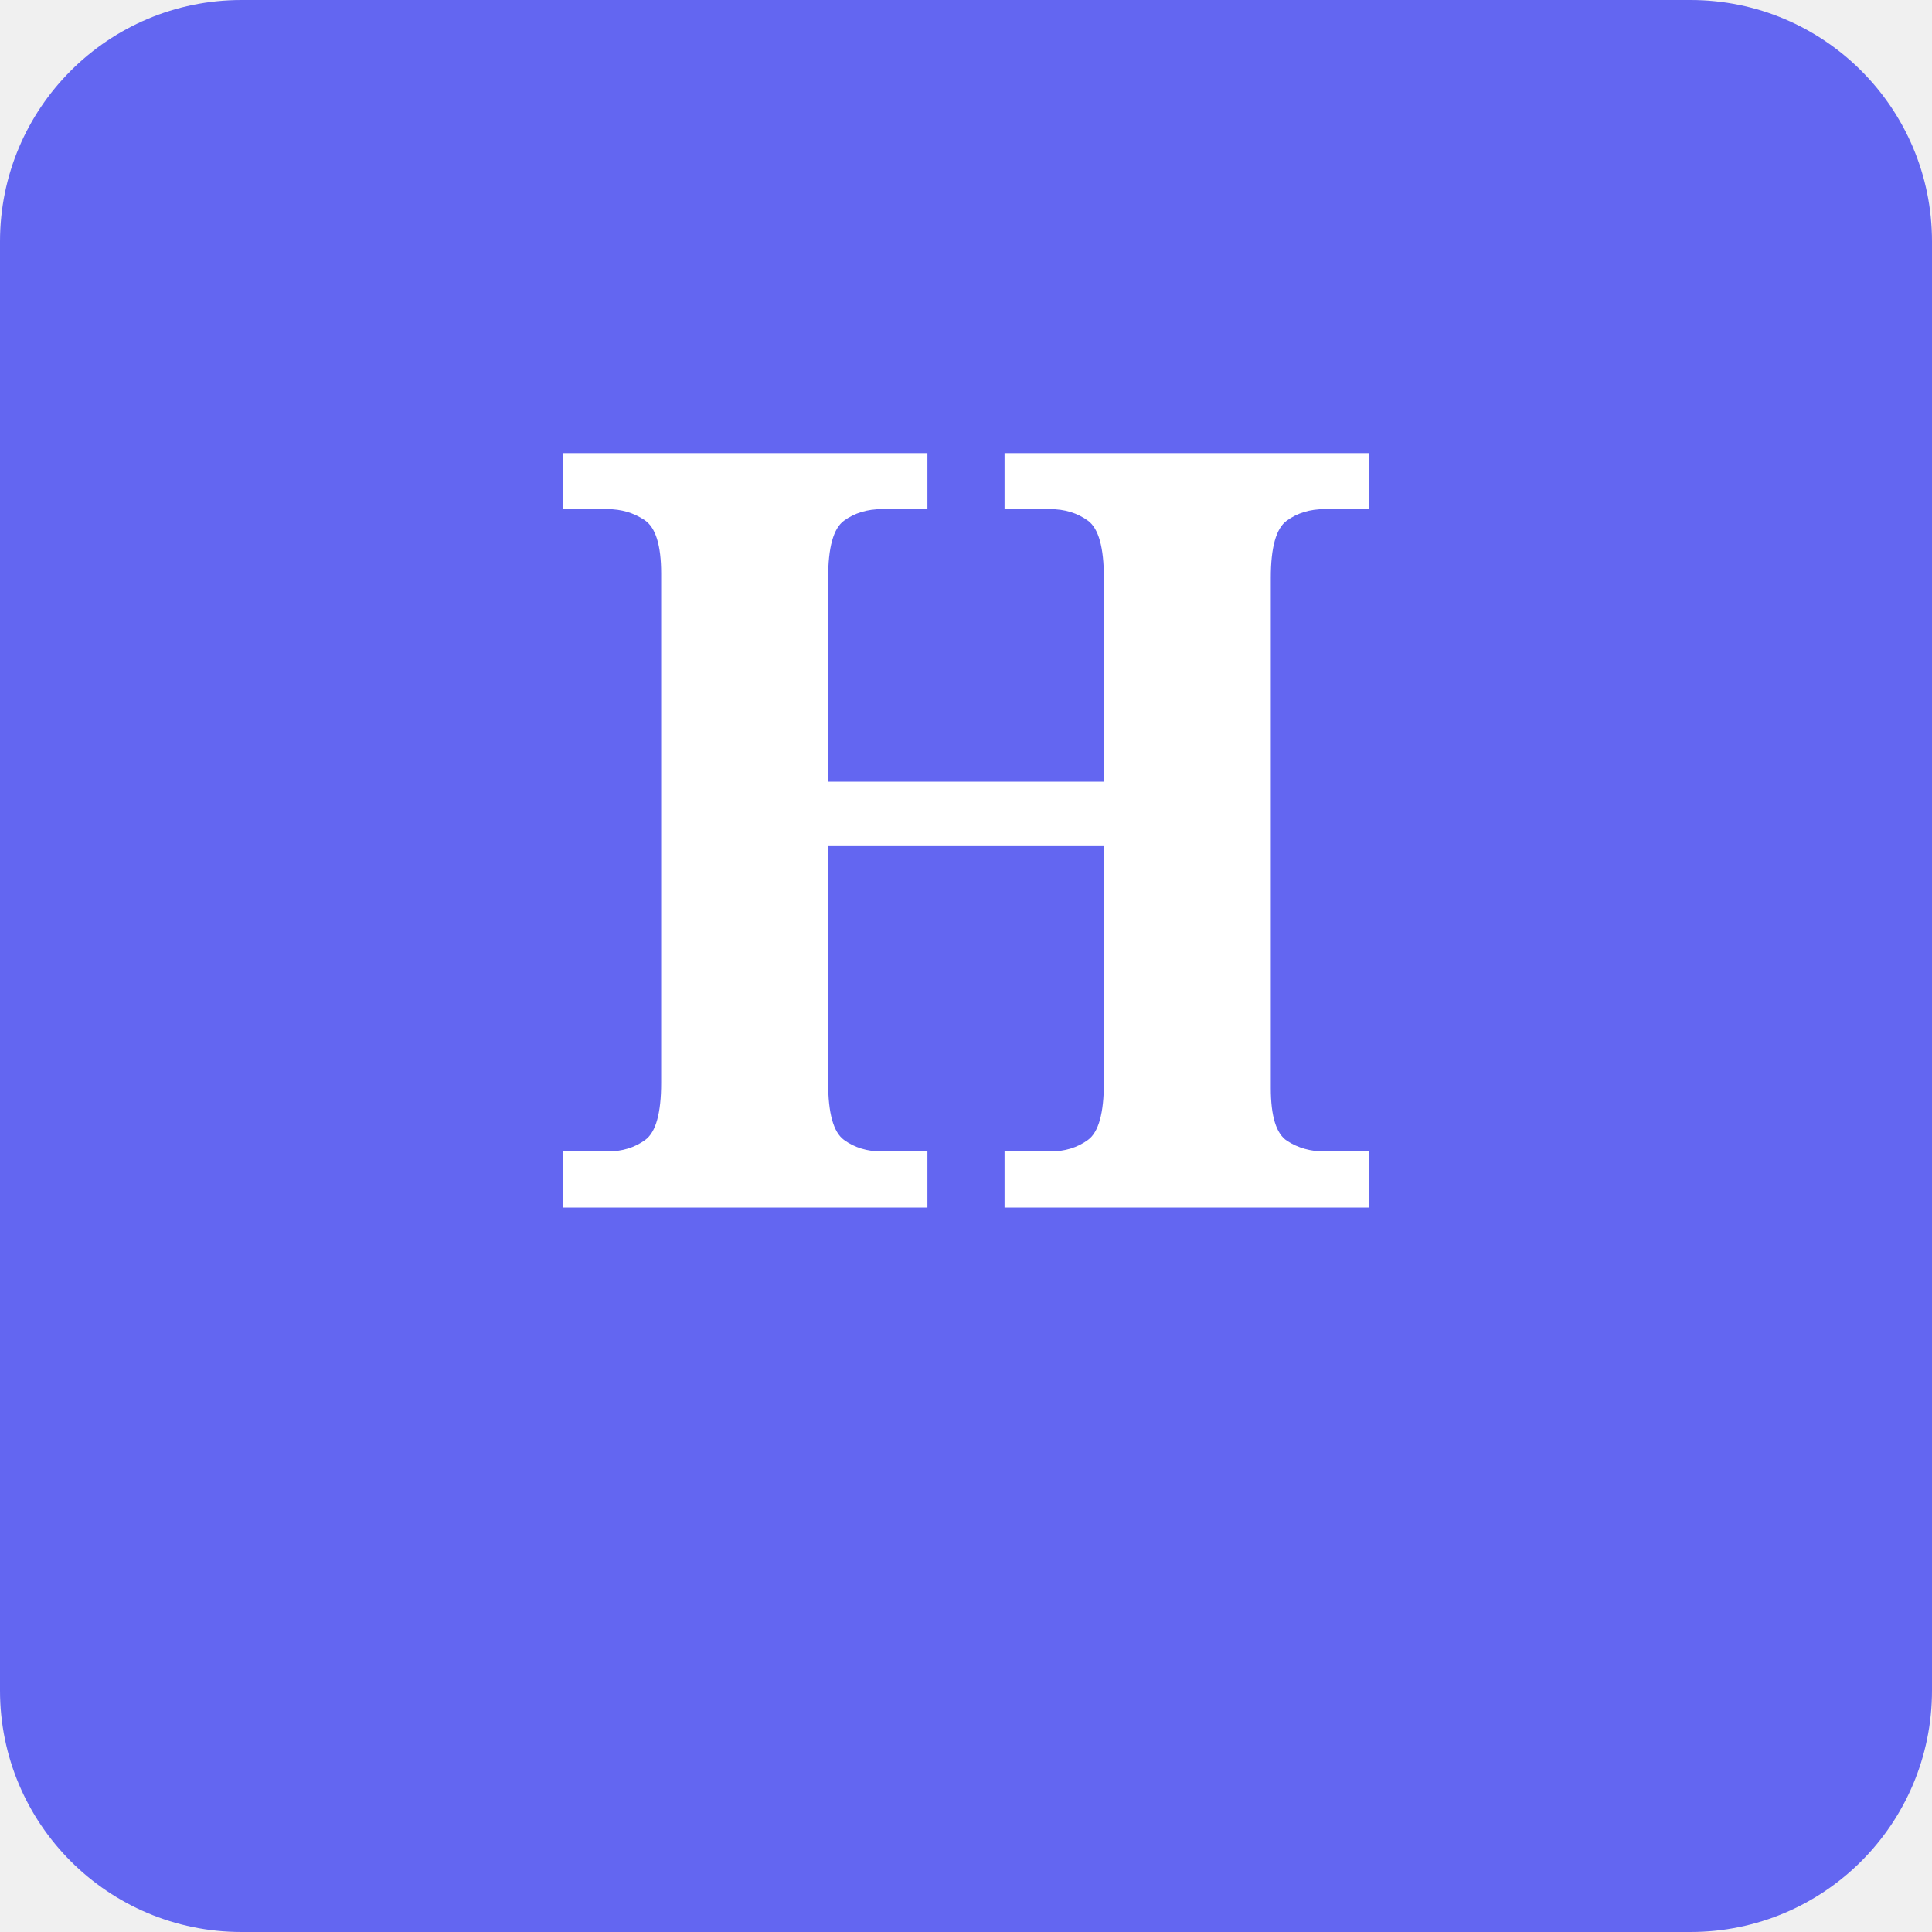
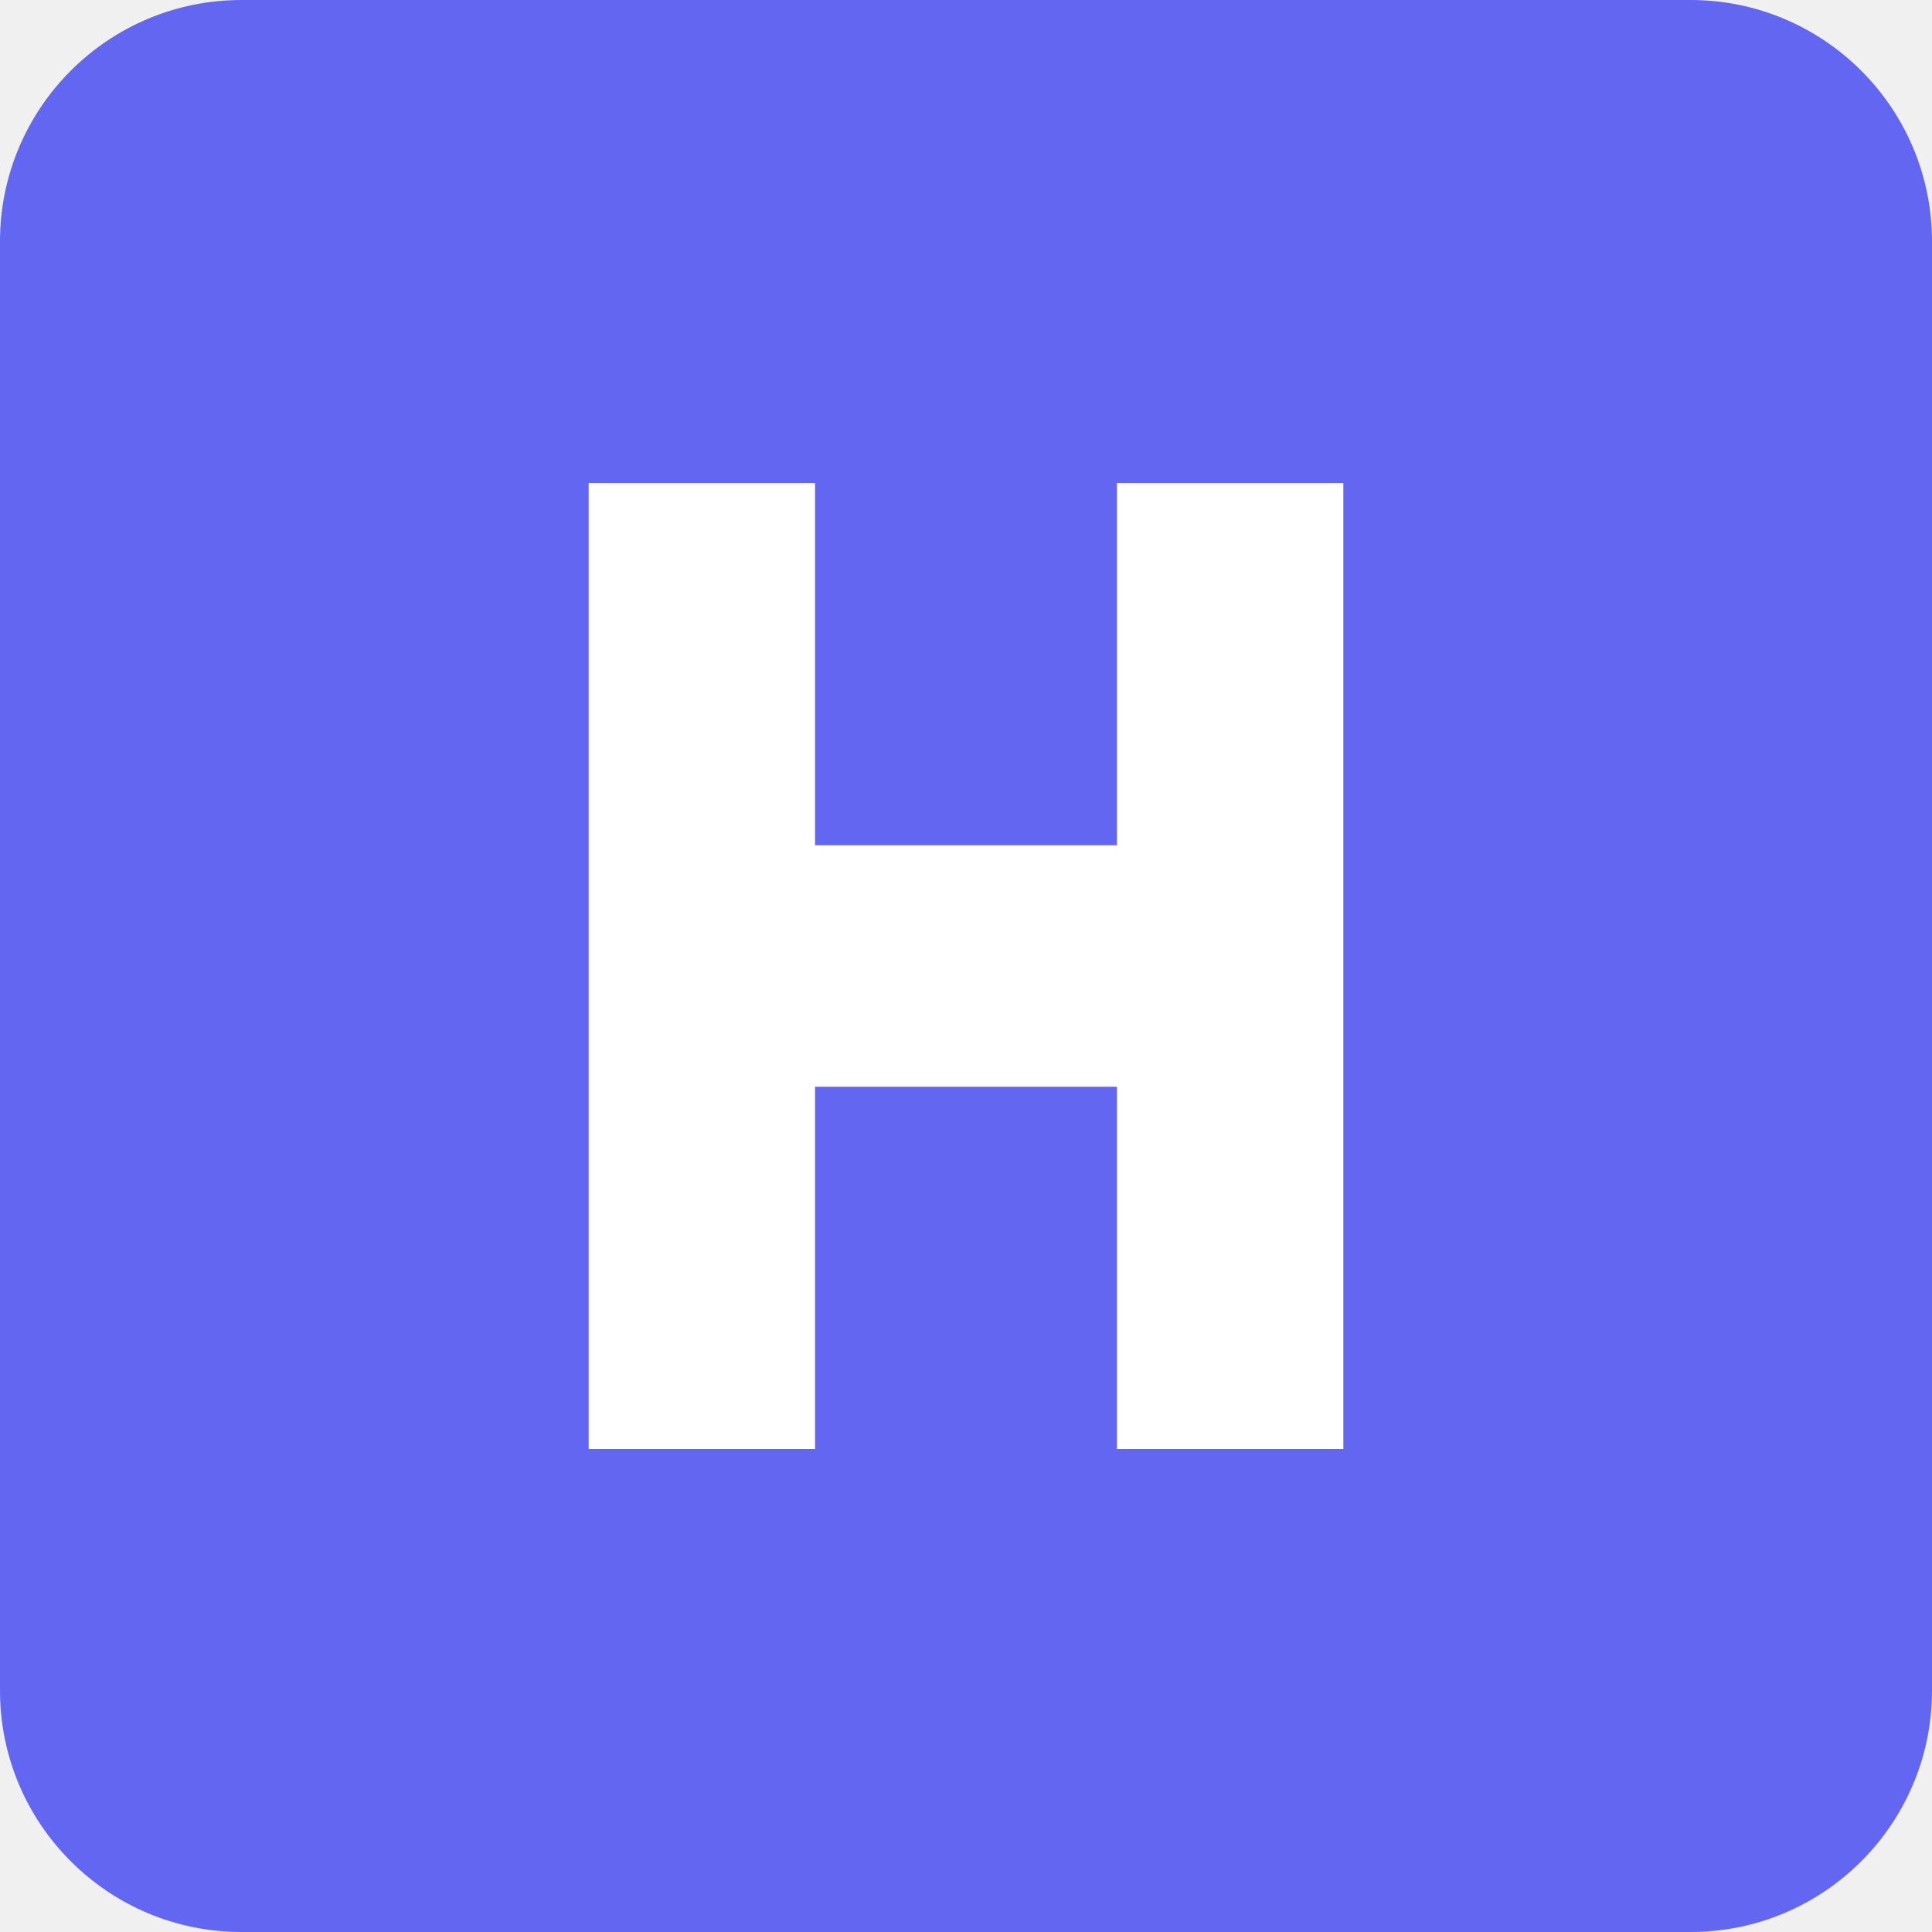
<svg xmlns="http://www.w3.org/2000/svg" viewBox="0 0 512 512">
  <rect width="512" height="512" rx="64" fill="#6366f1" />
-   <text x="256" y="320" font-family="Georgia, serif" font-size="280" font-weight="bold" fill="white" text-anchor="middle">H</text>
+   <path d="M156 384V128h60v96h80v-96h60v256h-60v-96h-80v96h-60z" fill="white" />
</svg>
